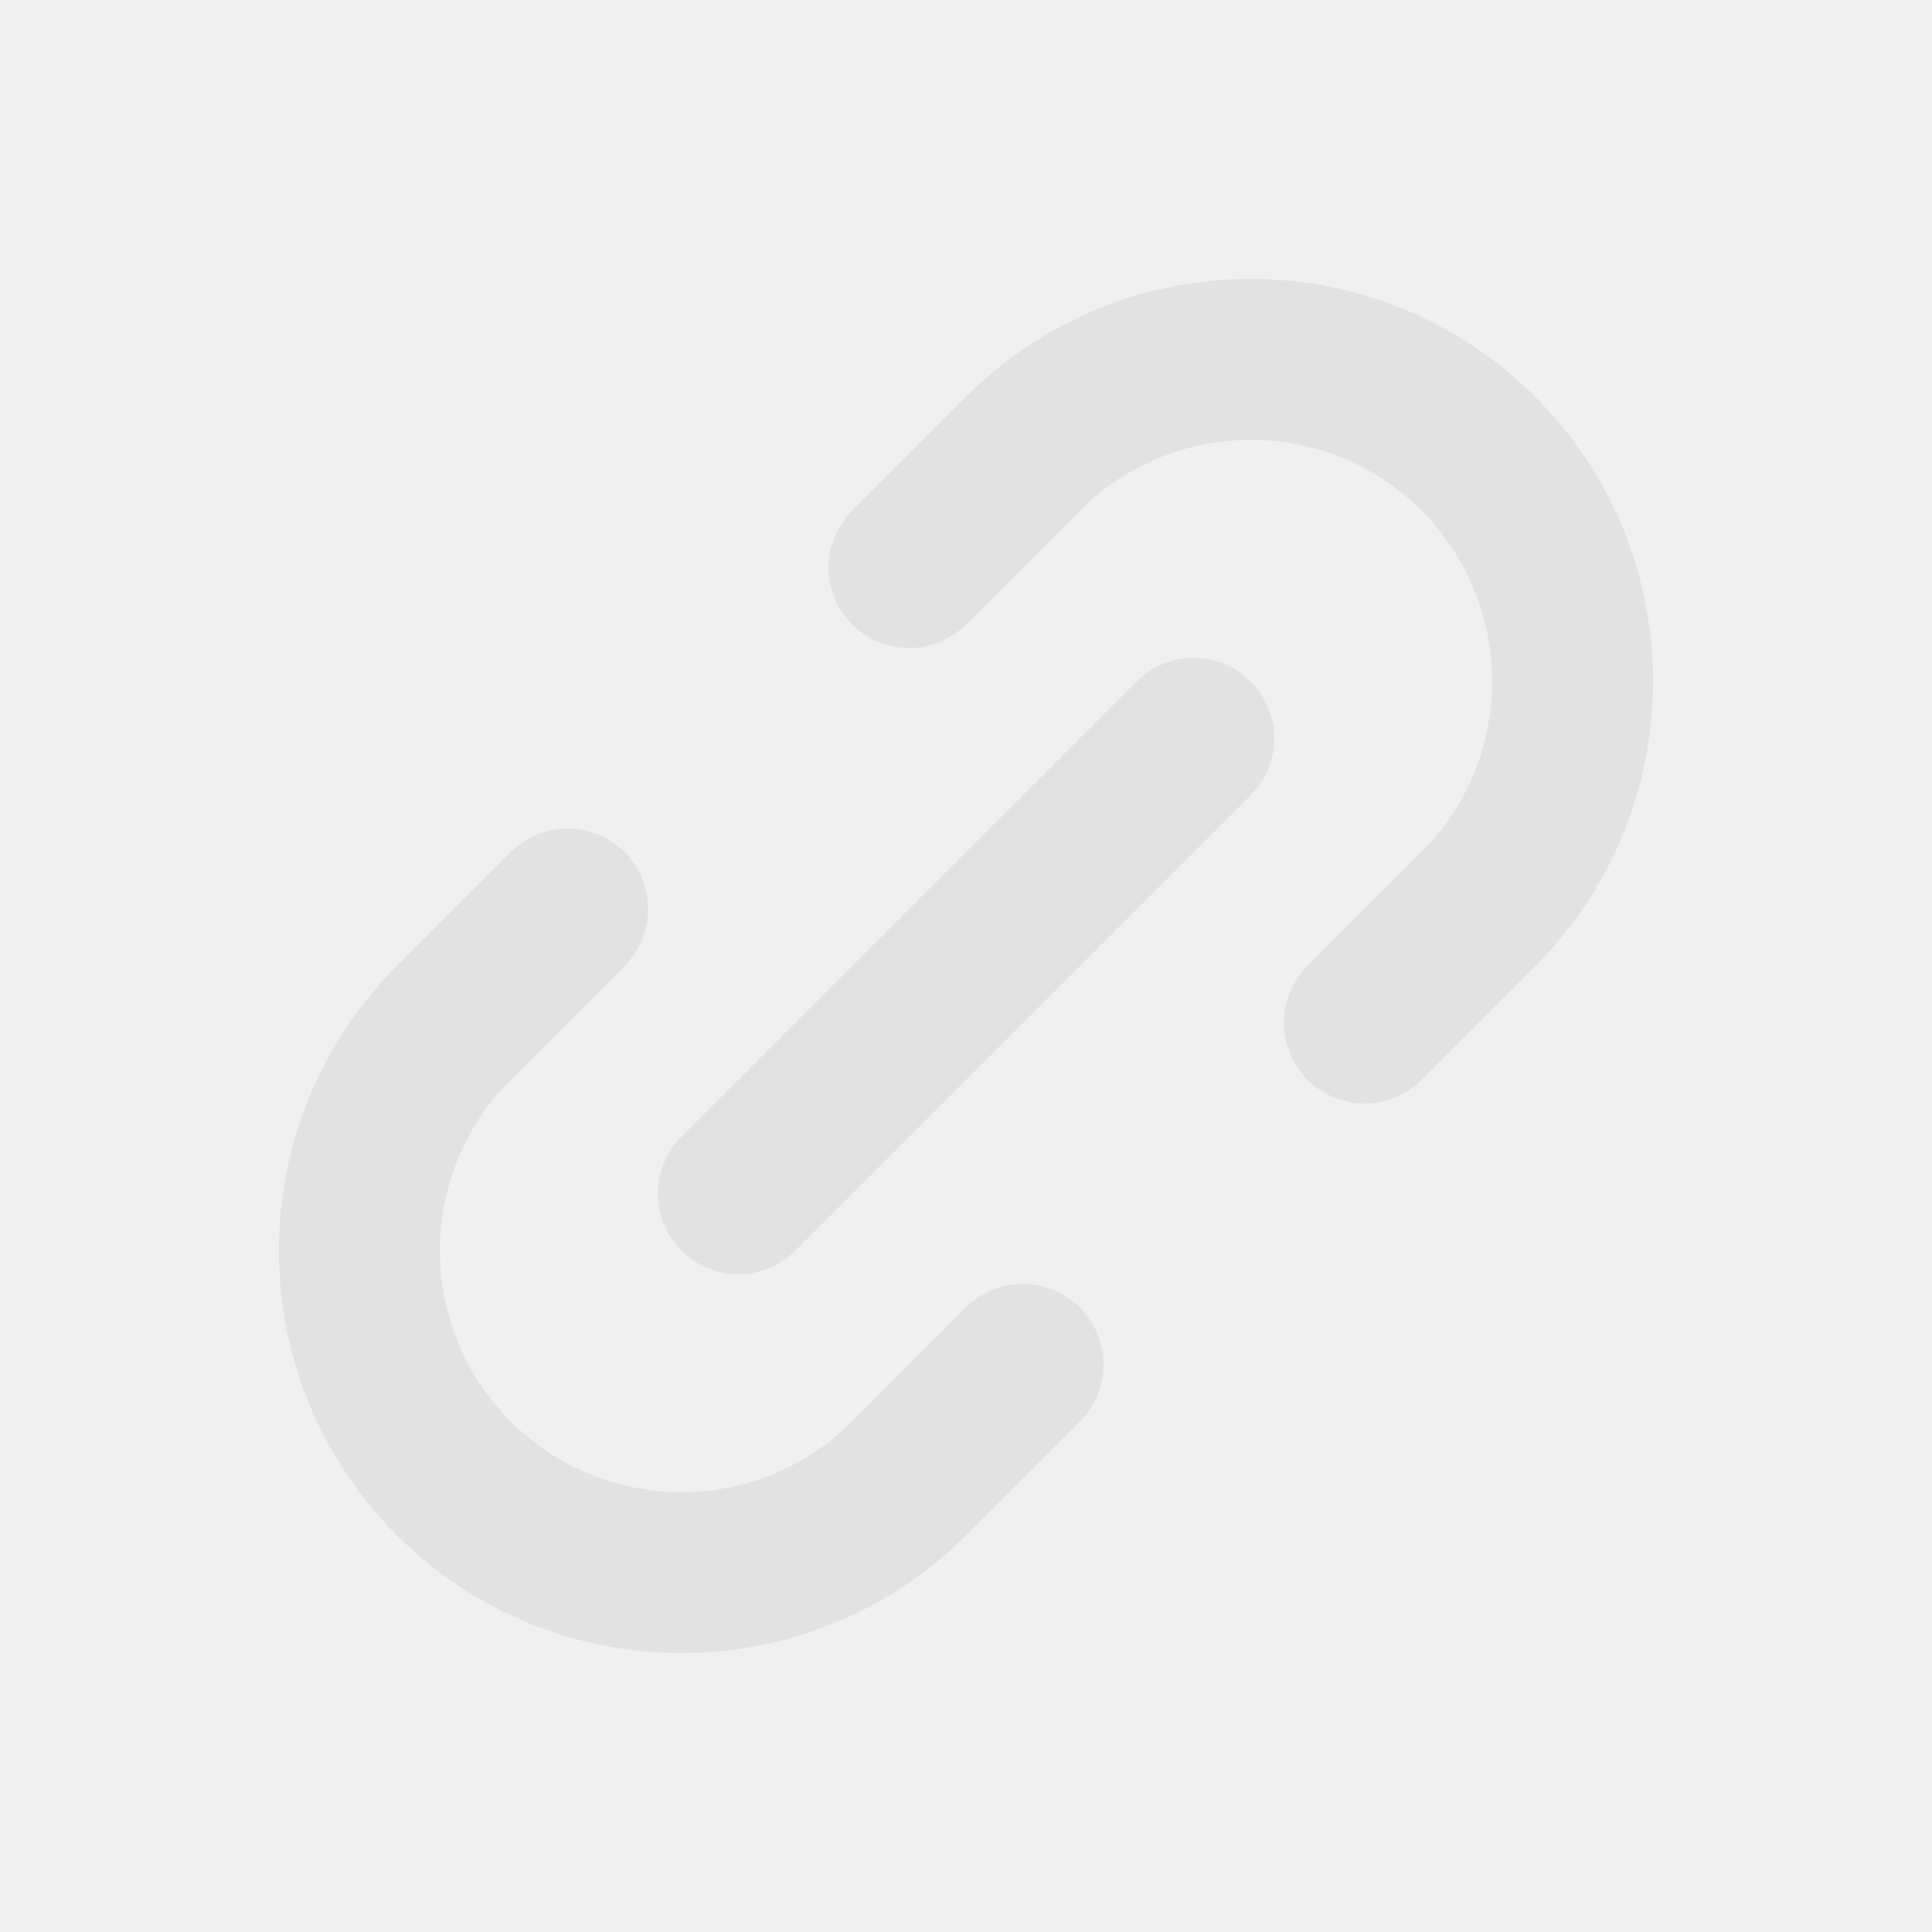
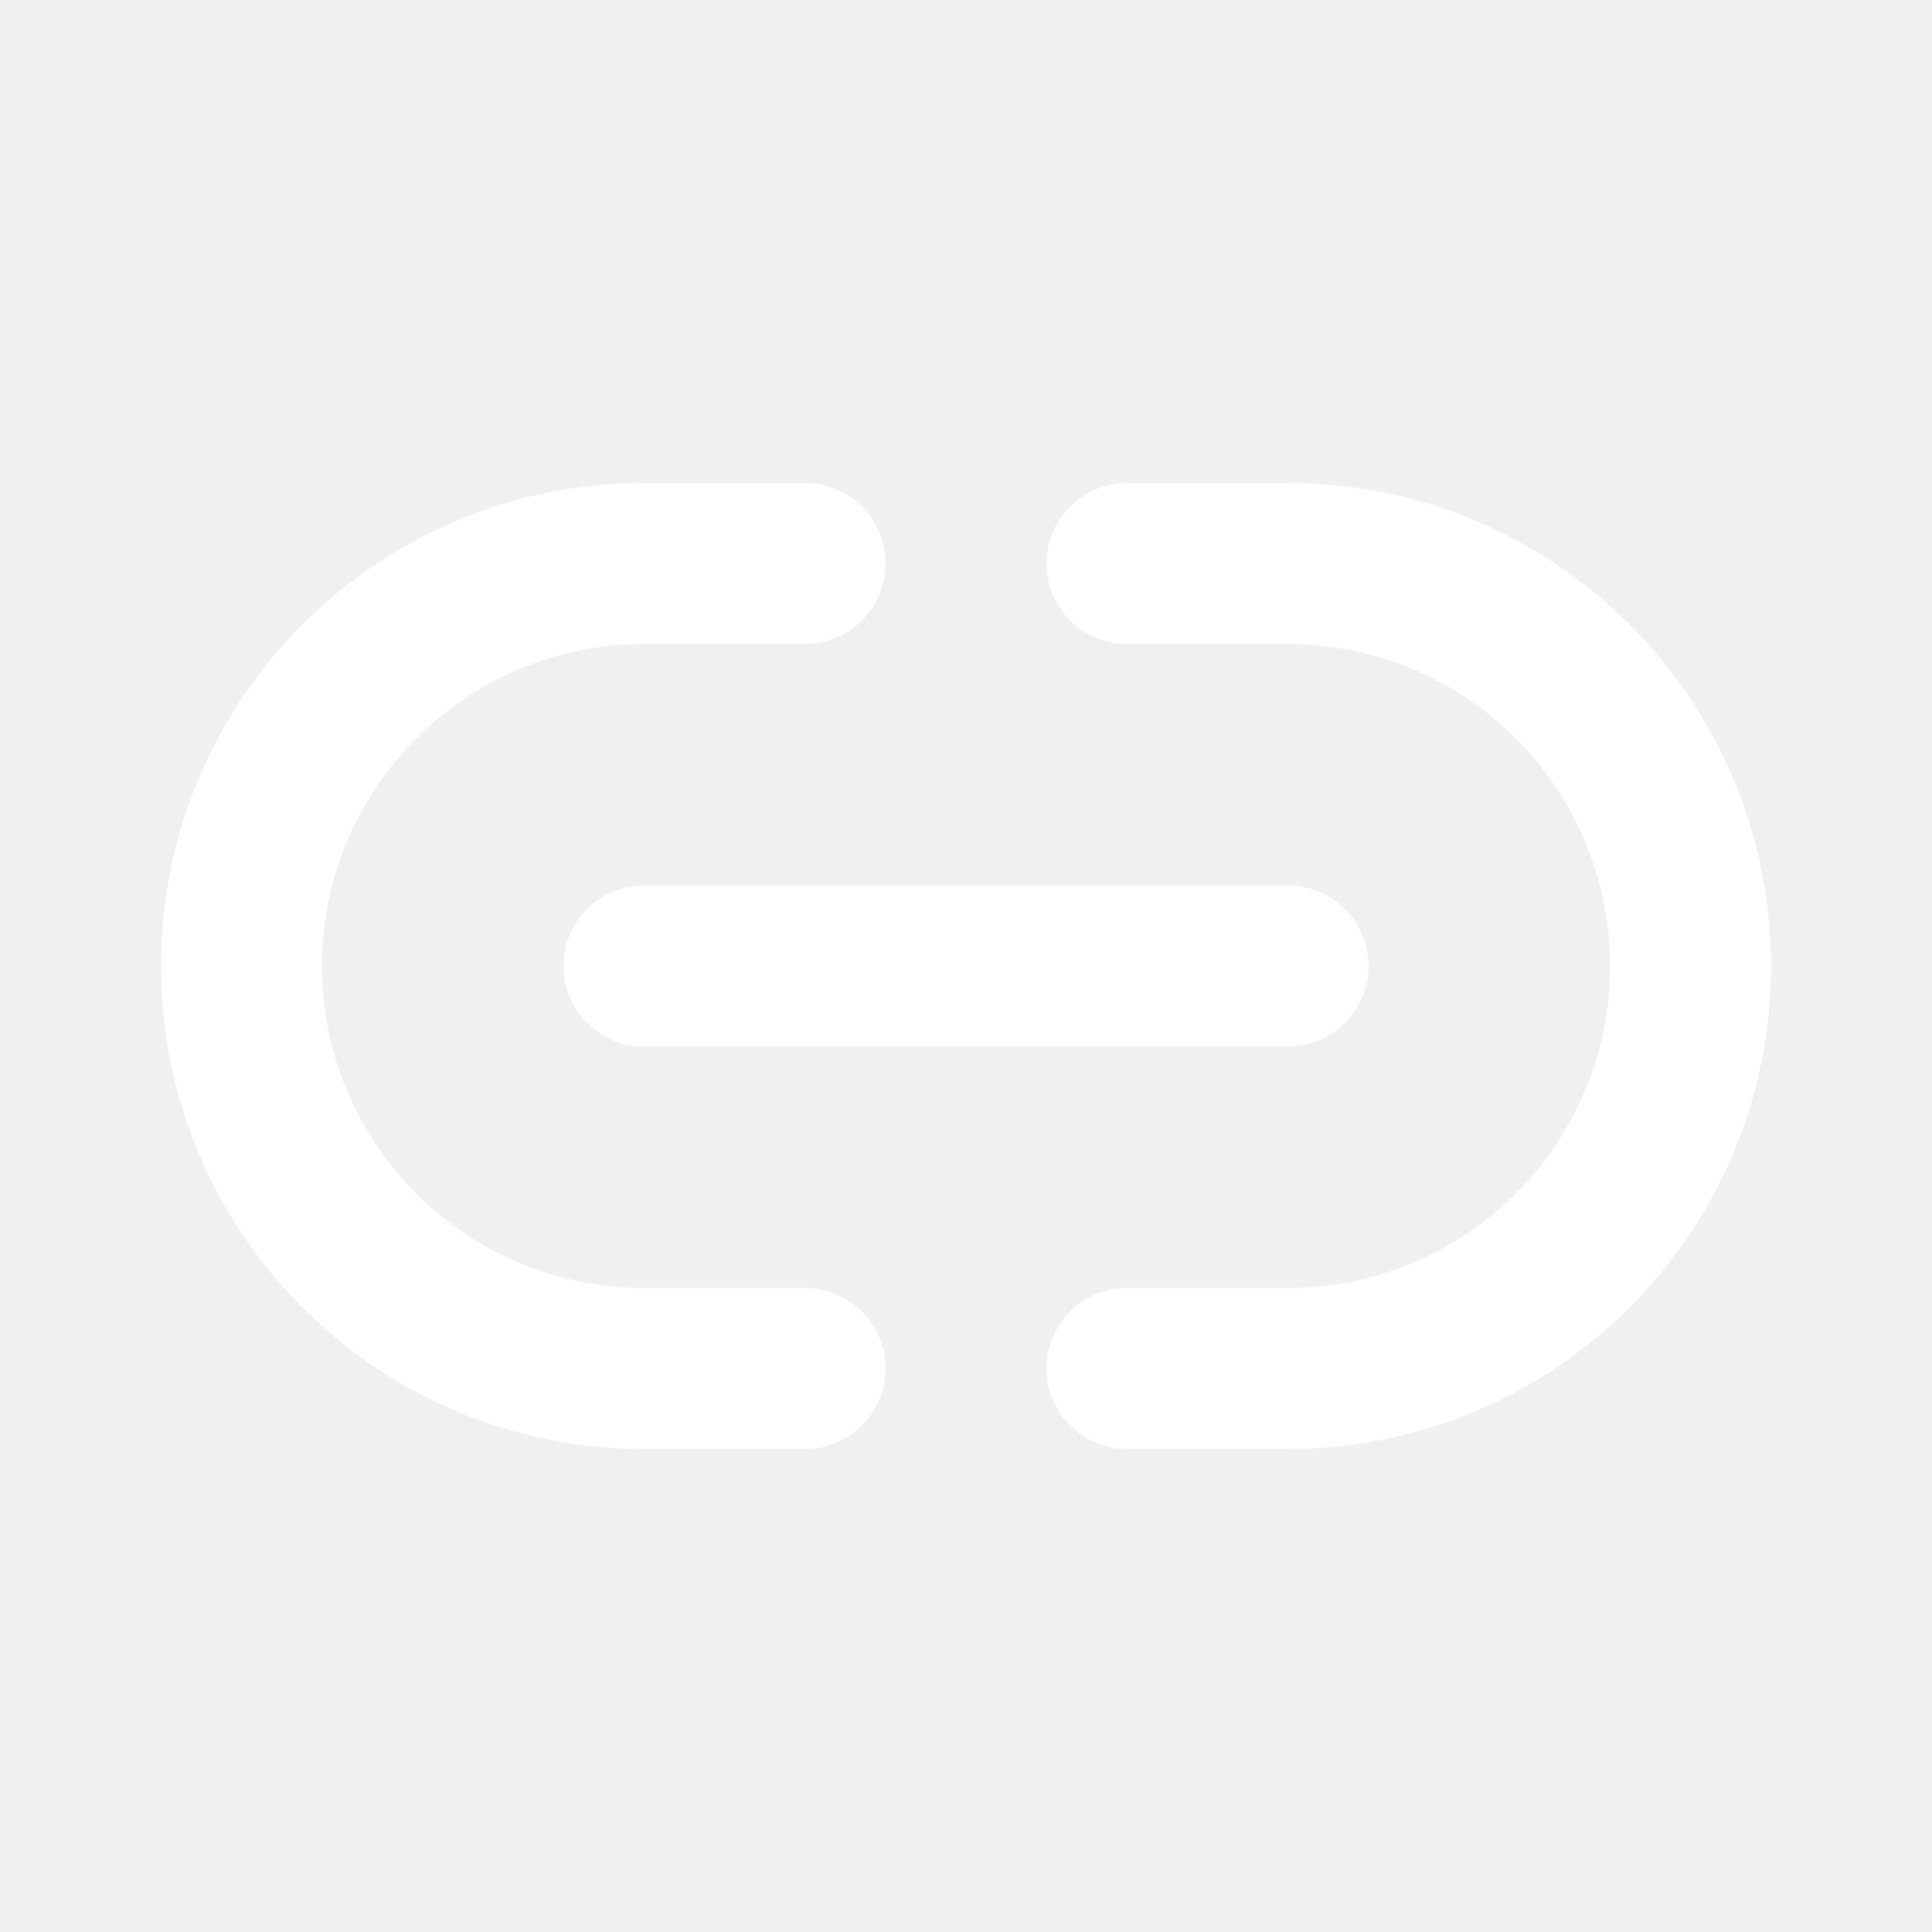
<svg xmlns="http://www.w3.org/2000/svg" width="800px" height="800px" viewBox="0 0 24 24" fill="none">
  <g id="SVGRepo_bgCarrier" stroke-width="0" />
  <g id="SVGRepo_tracerCarrier" stroke-linecap="round" stroke-linejoin="round" />
  <g id="SVGRepo_iconCarrier">
-     <g id="Interface / Link">
-       <path id="Vector" d="M9.172 14.829L14.829 9.172M7.051 11.293L5.637 12.707C4.075 14.269 4.074 16.802 5.636 18.364C7.198 19.926 9.732 19.926 11.294 18.364L12.707 16.95M11.293 7.05L12.707 5.636C14.269 4.074 16.802 4.074 18.364 5.636C19.926 7.198 19.926 9.731 18.364 11.293L16.95 12.707" stroke="#e2e2e2" stroke-width="2" stroke-linecap="round" stroke-linejoin="round" />
-     </g>
+     <path d="M14 7H16C18.761 7 21 9.239 21 12C21 14.761 18.761 17 16 17H14M10 7H8C5.239 7 3 9.239 3 12C3 14.761 5.239 17 8 17H10M8 12H16" stroke="#ffffff" stroke-width="2" stroke-linecap="round" stroke-linejoin="round" />
  </g>
</svg>
